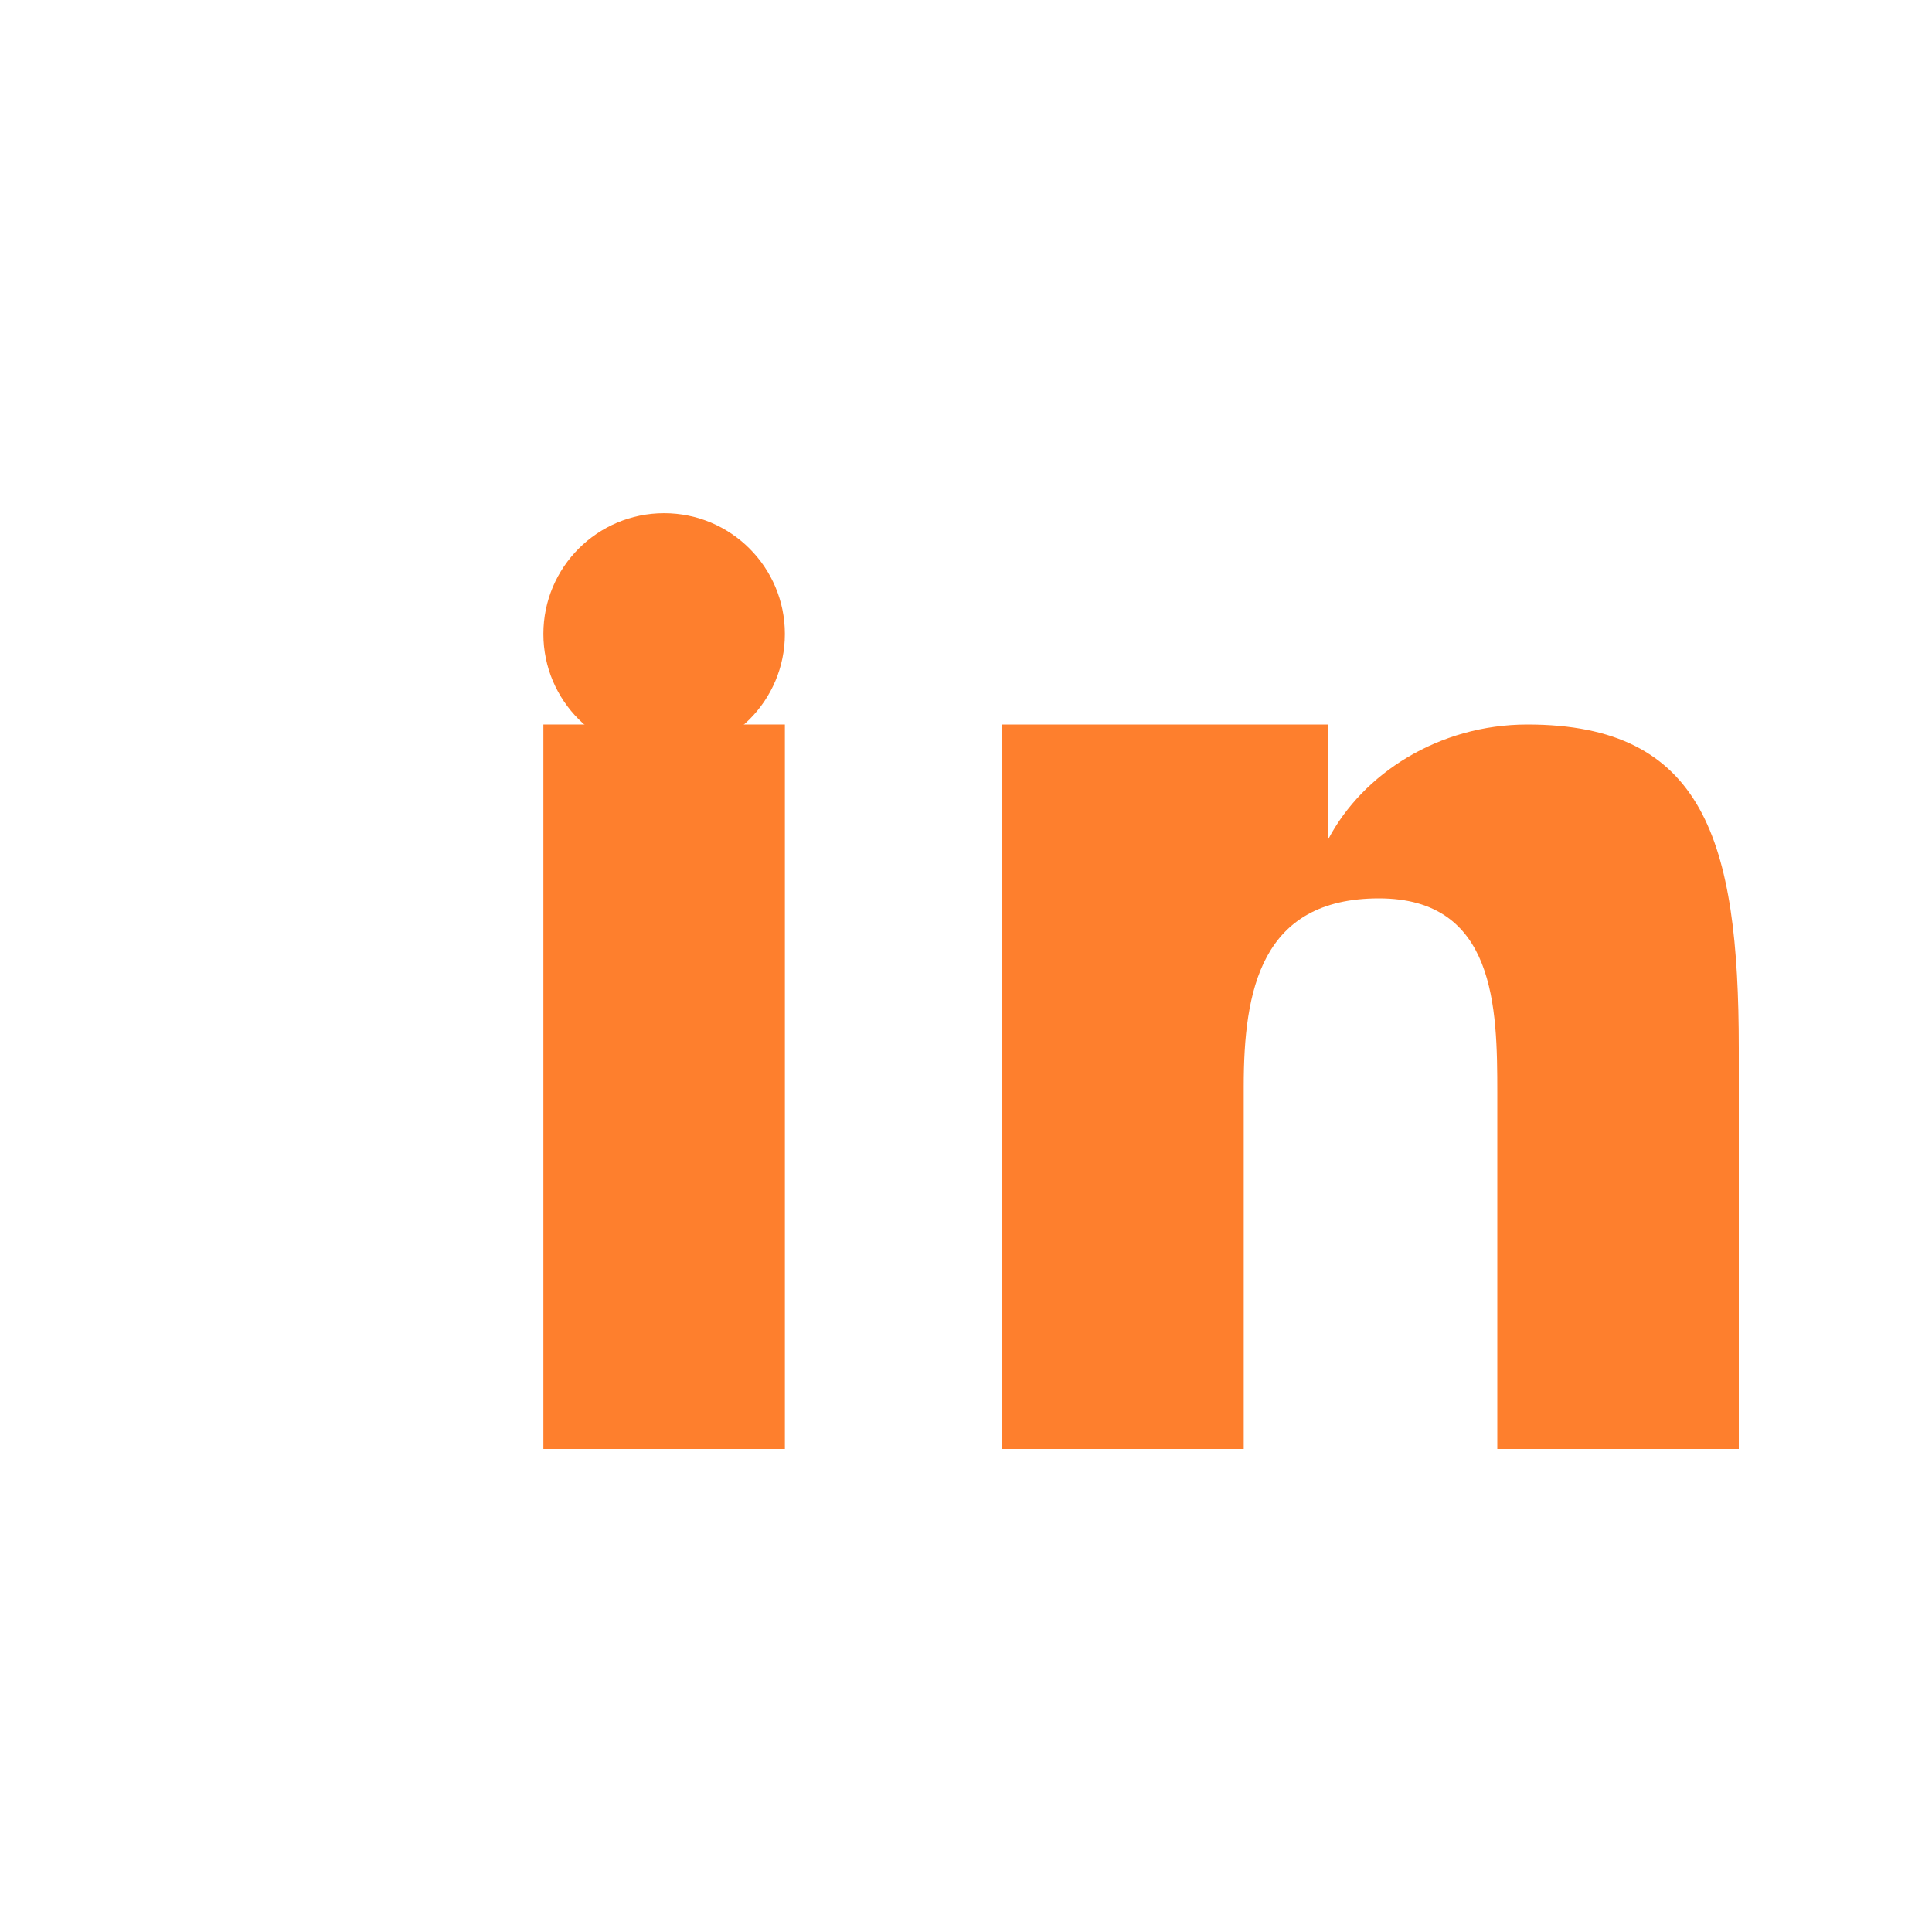
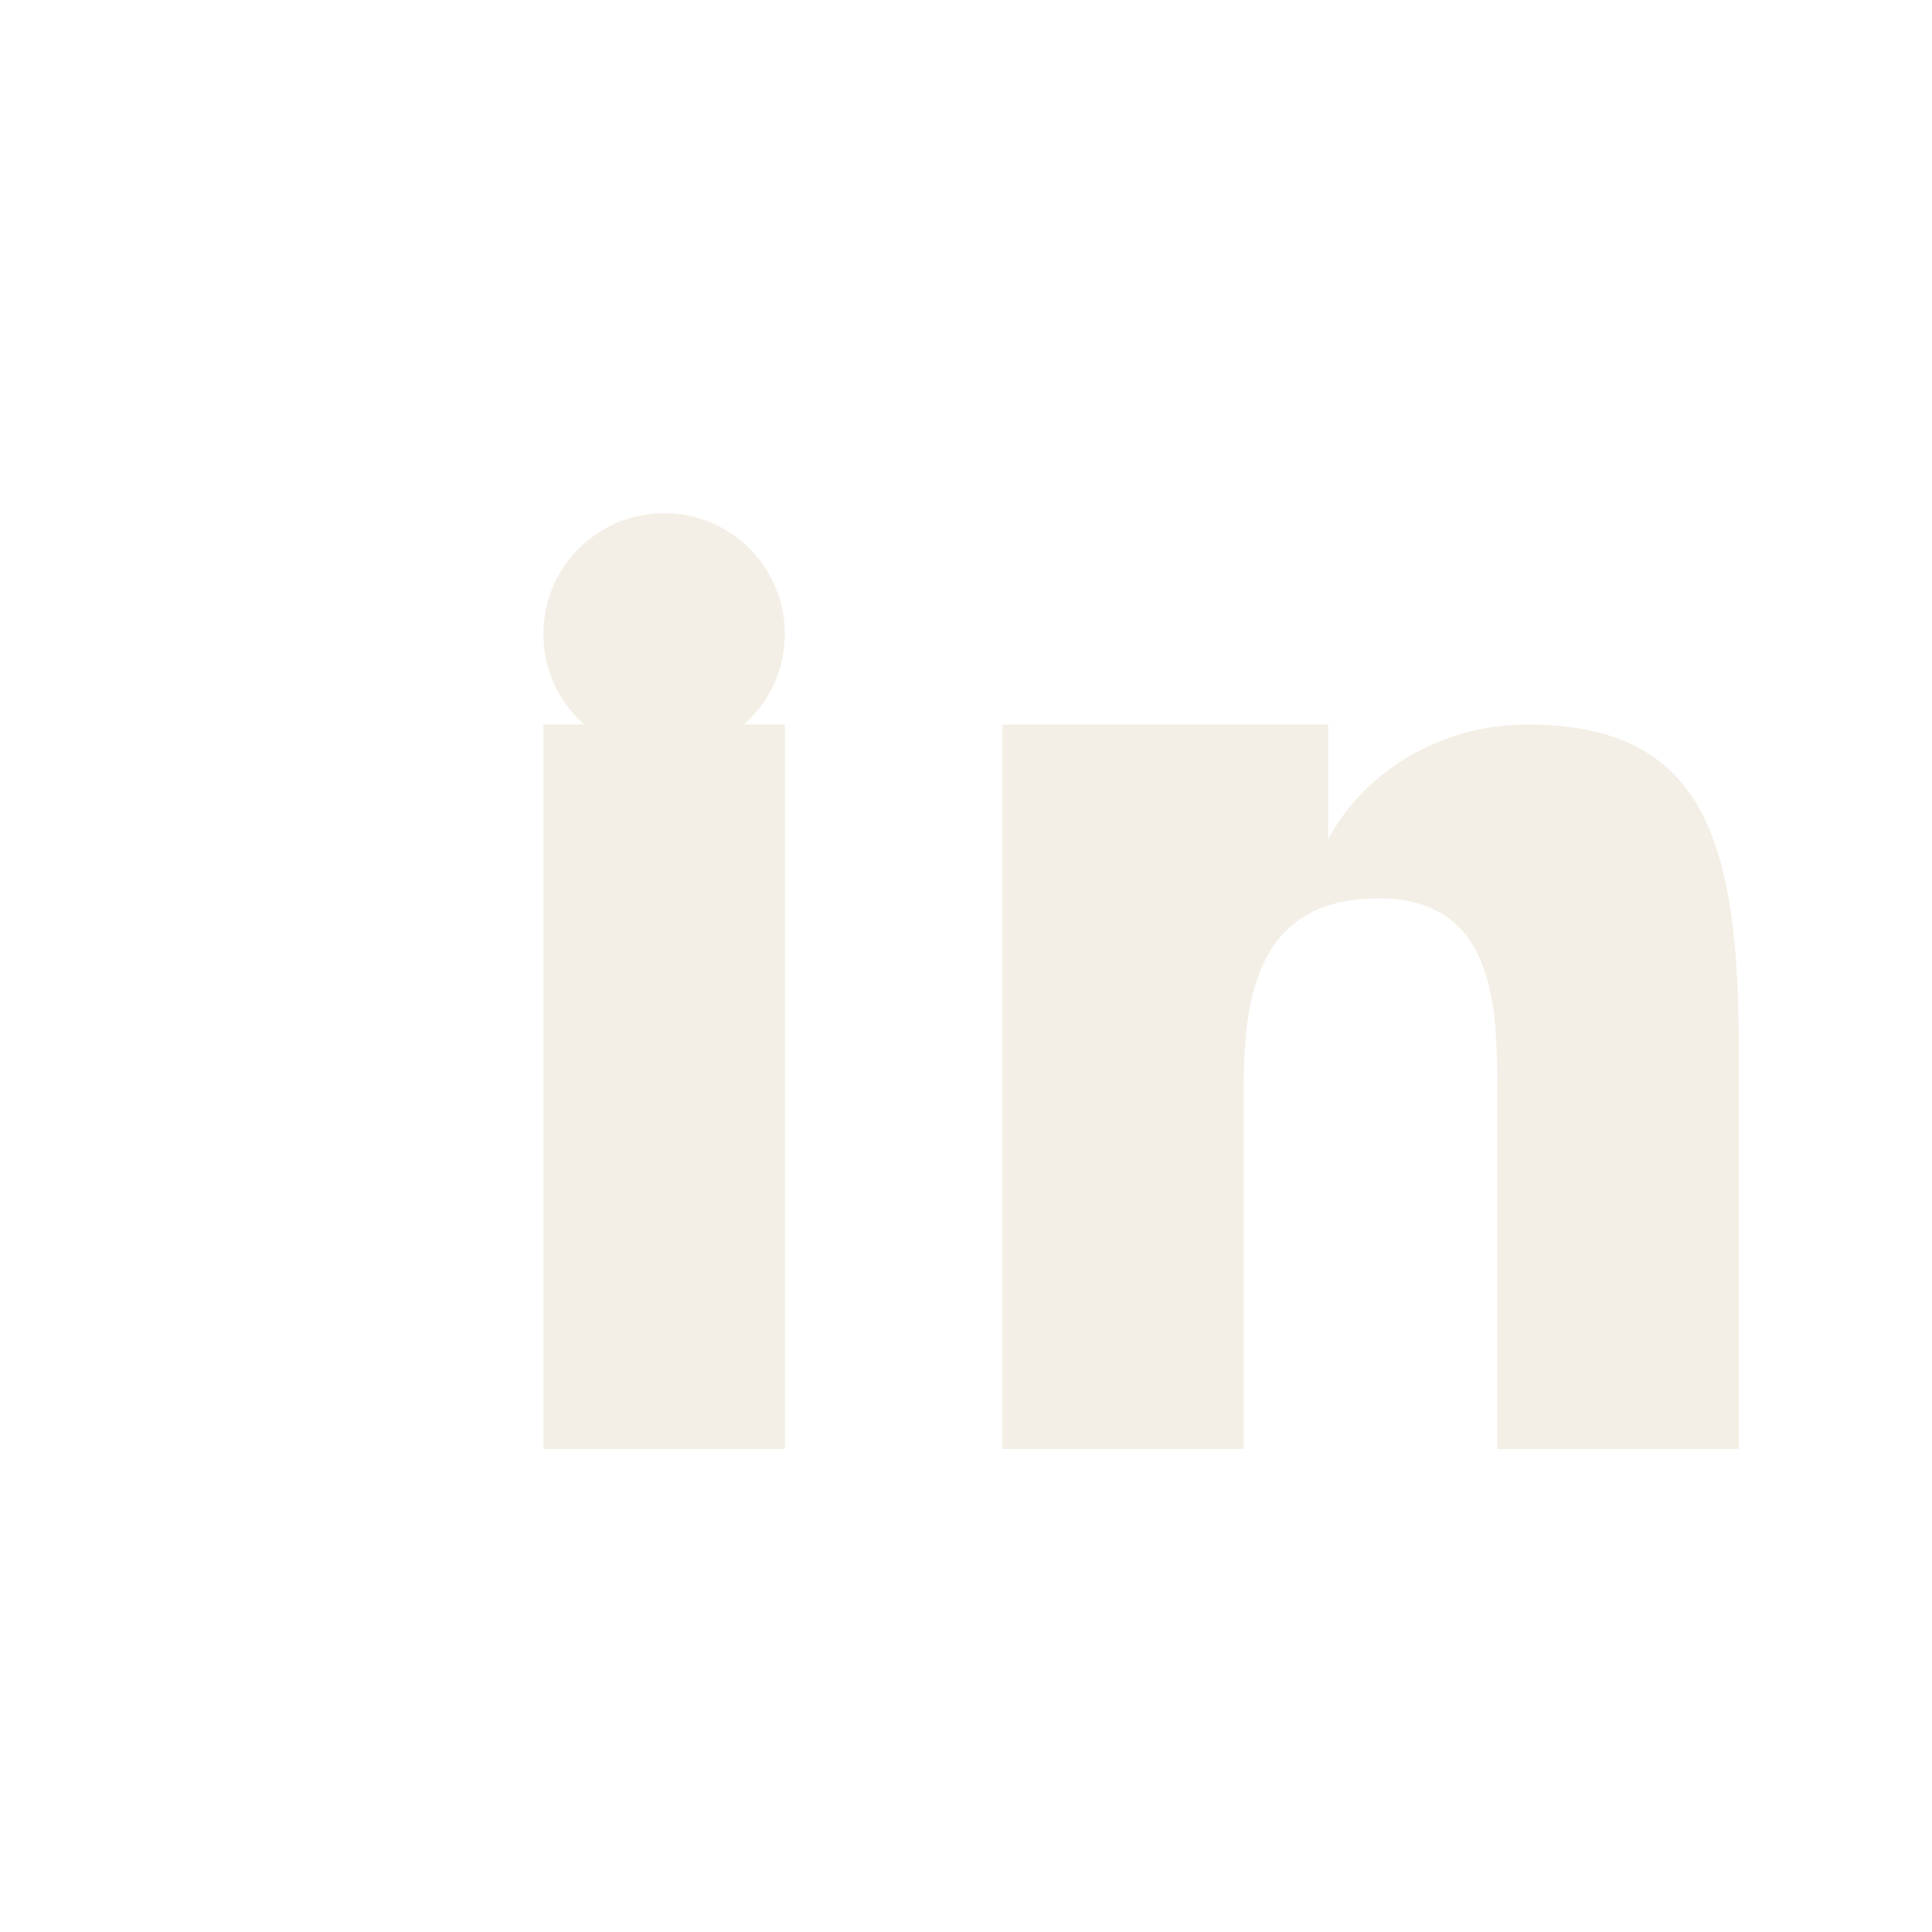
<svg xmlns="http://www.w3.org/2000/svg" width="32" height="32" viewBox="0 0 32 32" fill="none">
-   <path d="M9 12H13V24H9V12Z" fill="#FE7F2D" />
-   <path d="M11 8.5C12.105 8.5 13 9.395 13 10.5C13 11.605 12.105 12.5 11 12.5C9.895 12.5 9 11.605 9 10.5C9 9.395 9.895 8.5 11 8.5Z" fill="#FE7F2D" />
-   <path d="M18 12H22V13.9C22.57 12.817 23.827 12 25.3 12C28.22 12 28.8 13.921 28.8 17.36V24H24.8V18.1C24.8 16.692 24.774 14.88 22.84 14.88C20.879 14.88 20.6 16.412 20.6 17.996V24H16.6V12H18Z" fill="#FE7F2D" />
+   <path d="M9 12H13V24H9V12Z" fill="#f4efe6" />
+   <path d="M11 8.5C12.105 8.5 13 9.395 13 10.5C13 11.605 12.105 12.5 11 12.5C9.895 12.5 9 11.605 9 10.5C9 9.395 9.895 8.5 11 8.5Z" fill="#f4efe6" />
+   <path d="M18 12H22V13.9C22.57 12.817 23.827 12 25.3 12C28.22 12 28.8 13.921 28.8 17.36V24H24.8V18.1C24.8 16.692 24.774 14.88 22.84 14.88C20.879 14.88 20.6 16.412 20.6 17.996V24H16.6V12H18Z" fill="#f4efe6" />
</svg>
